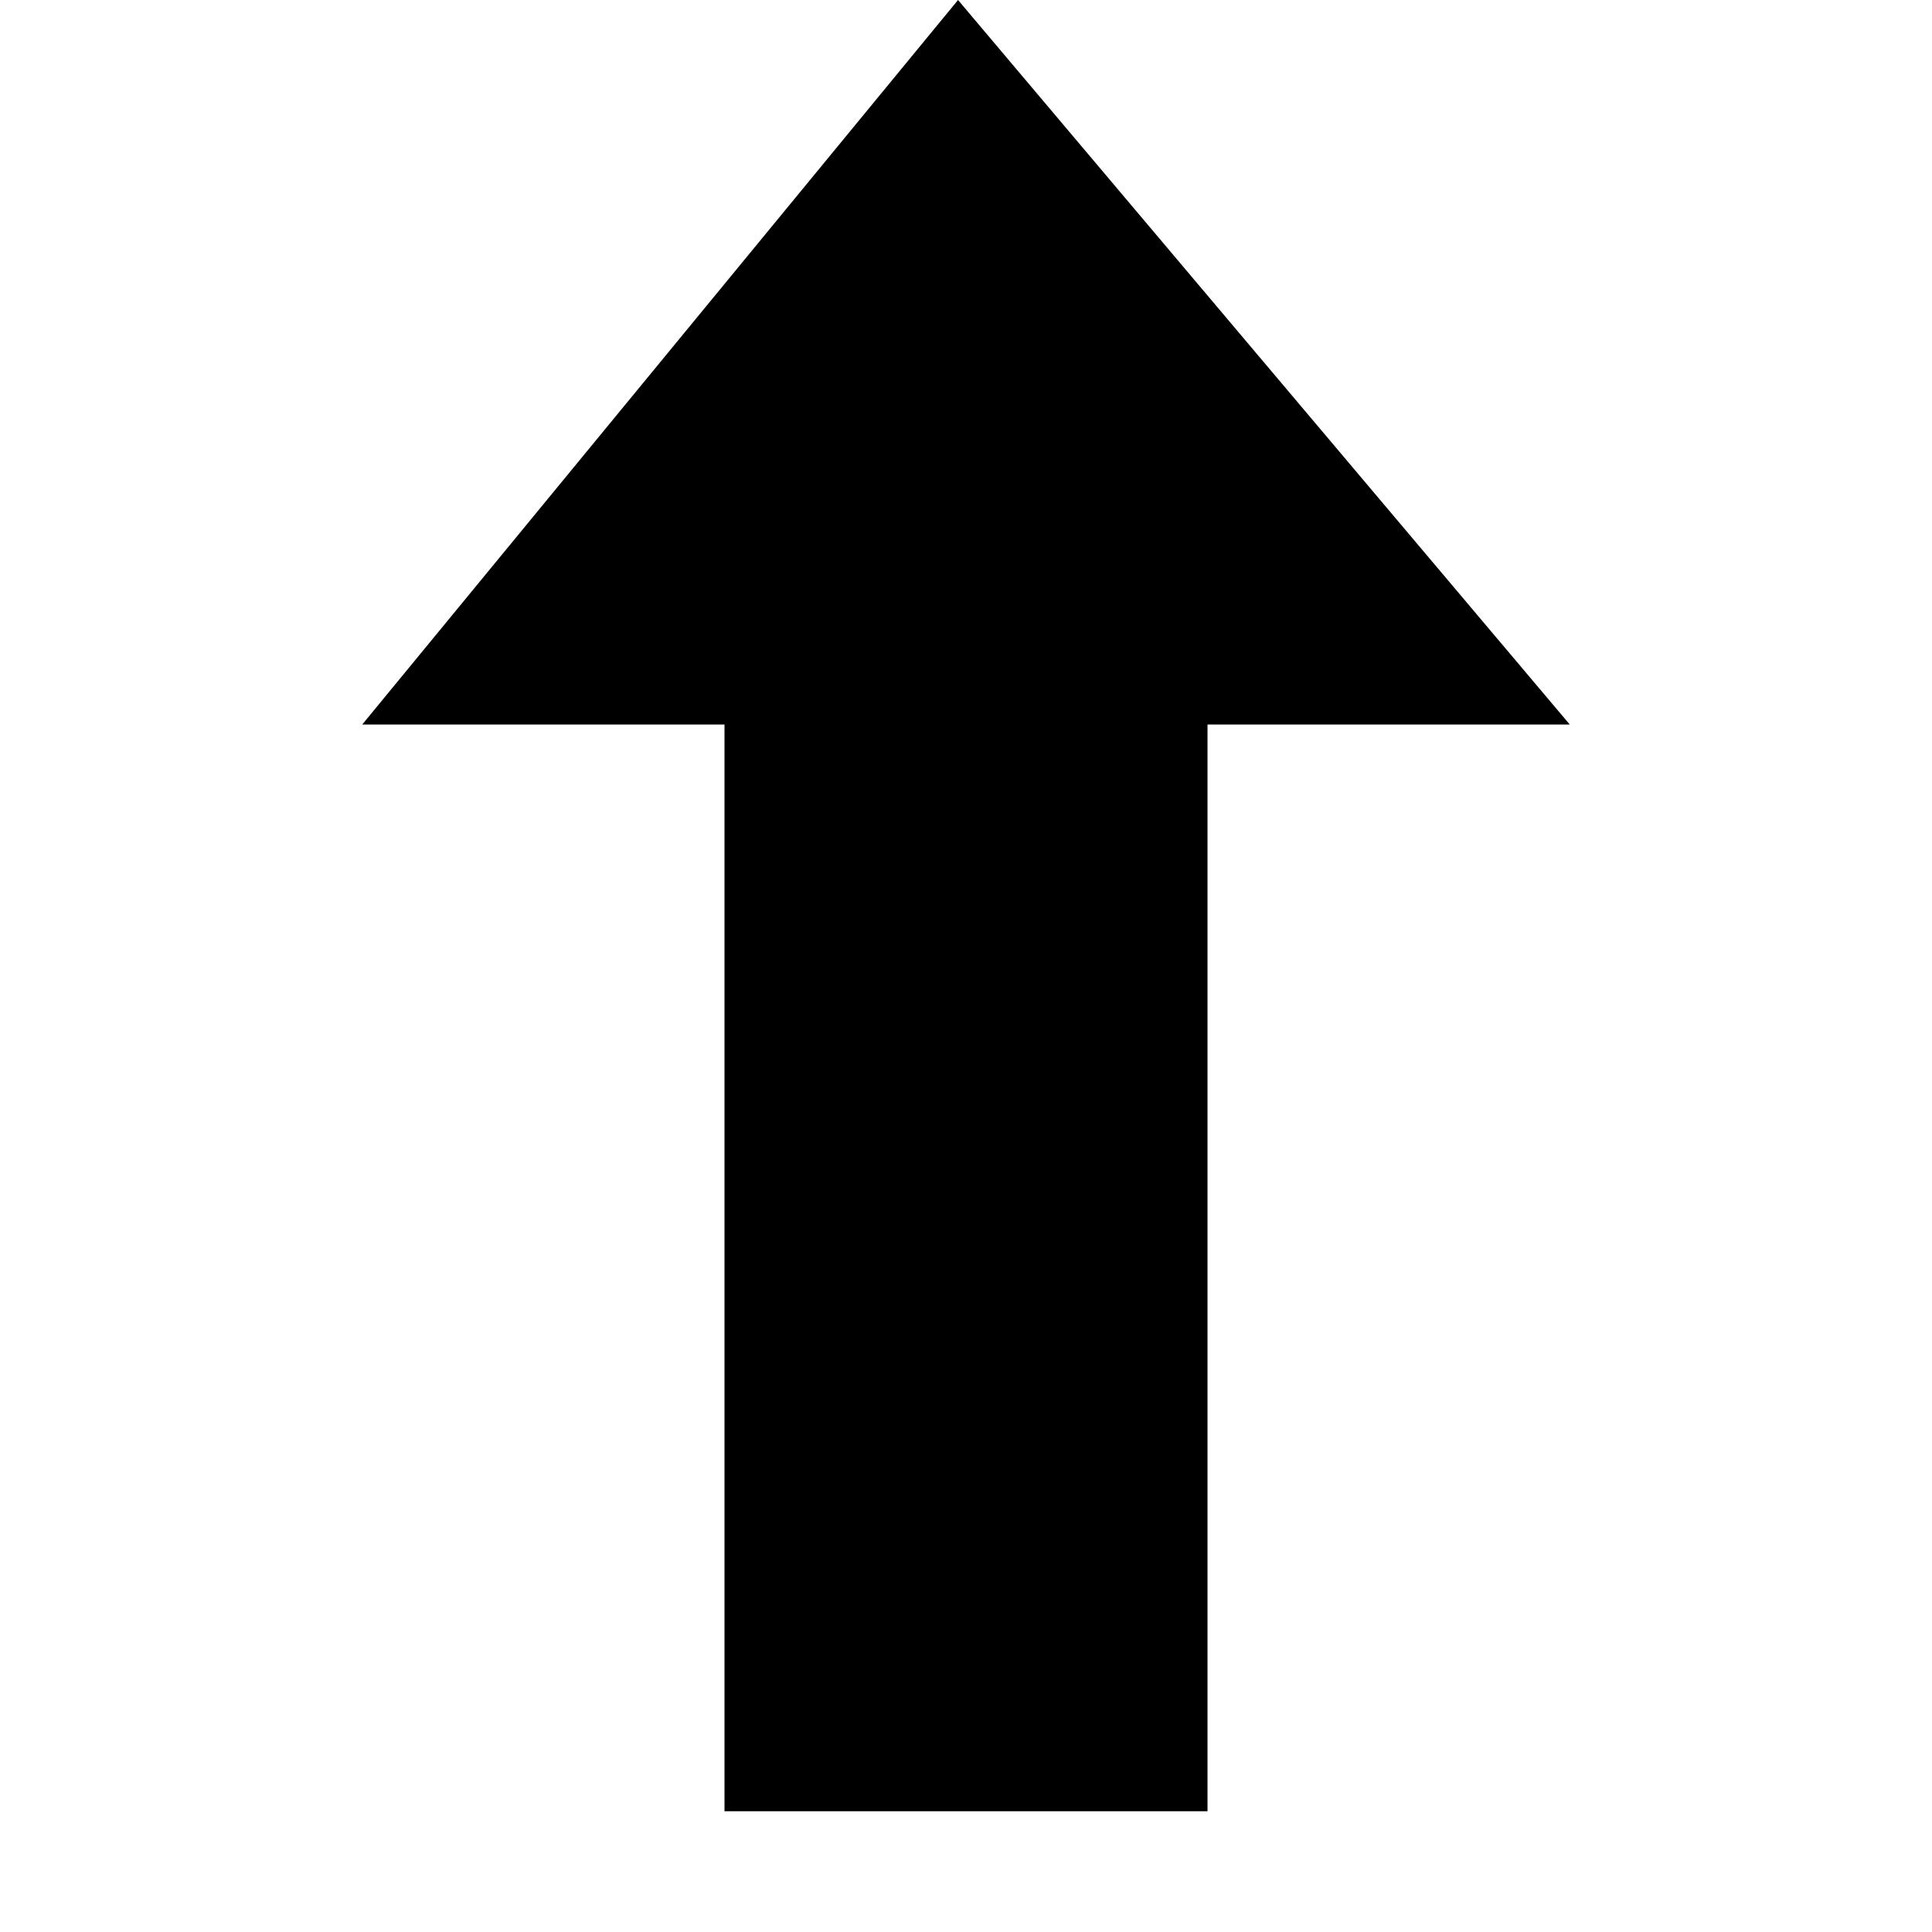
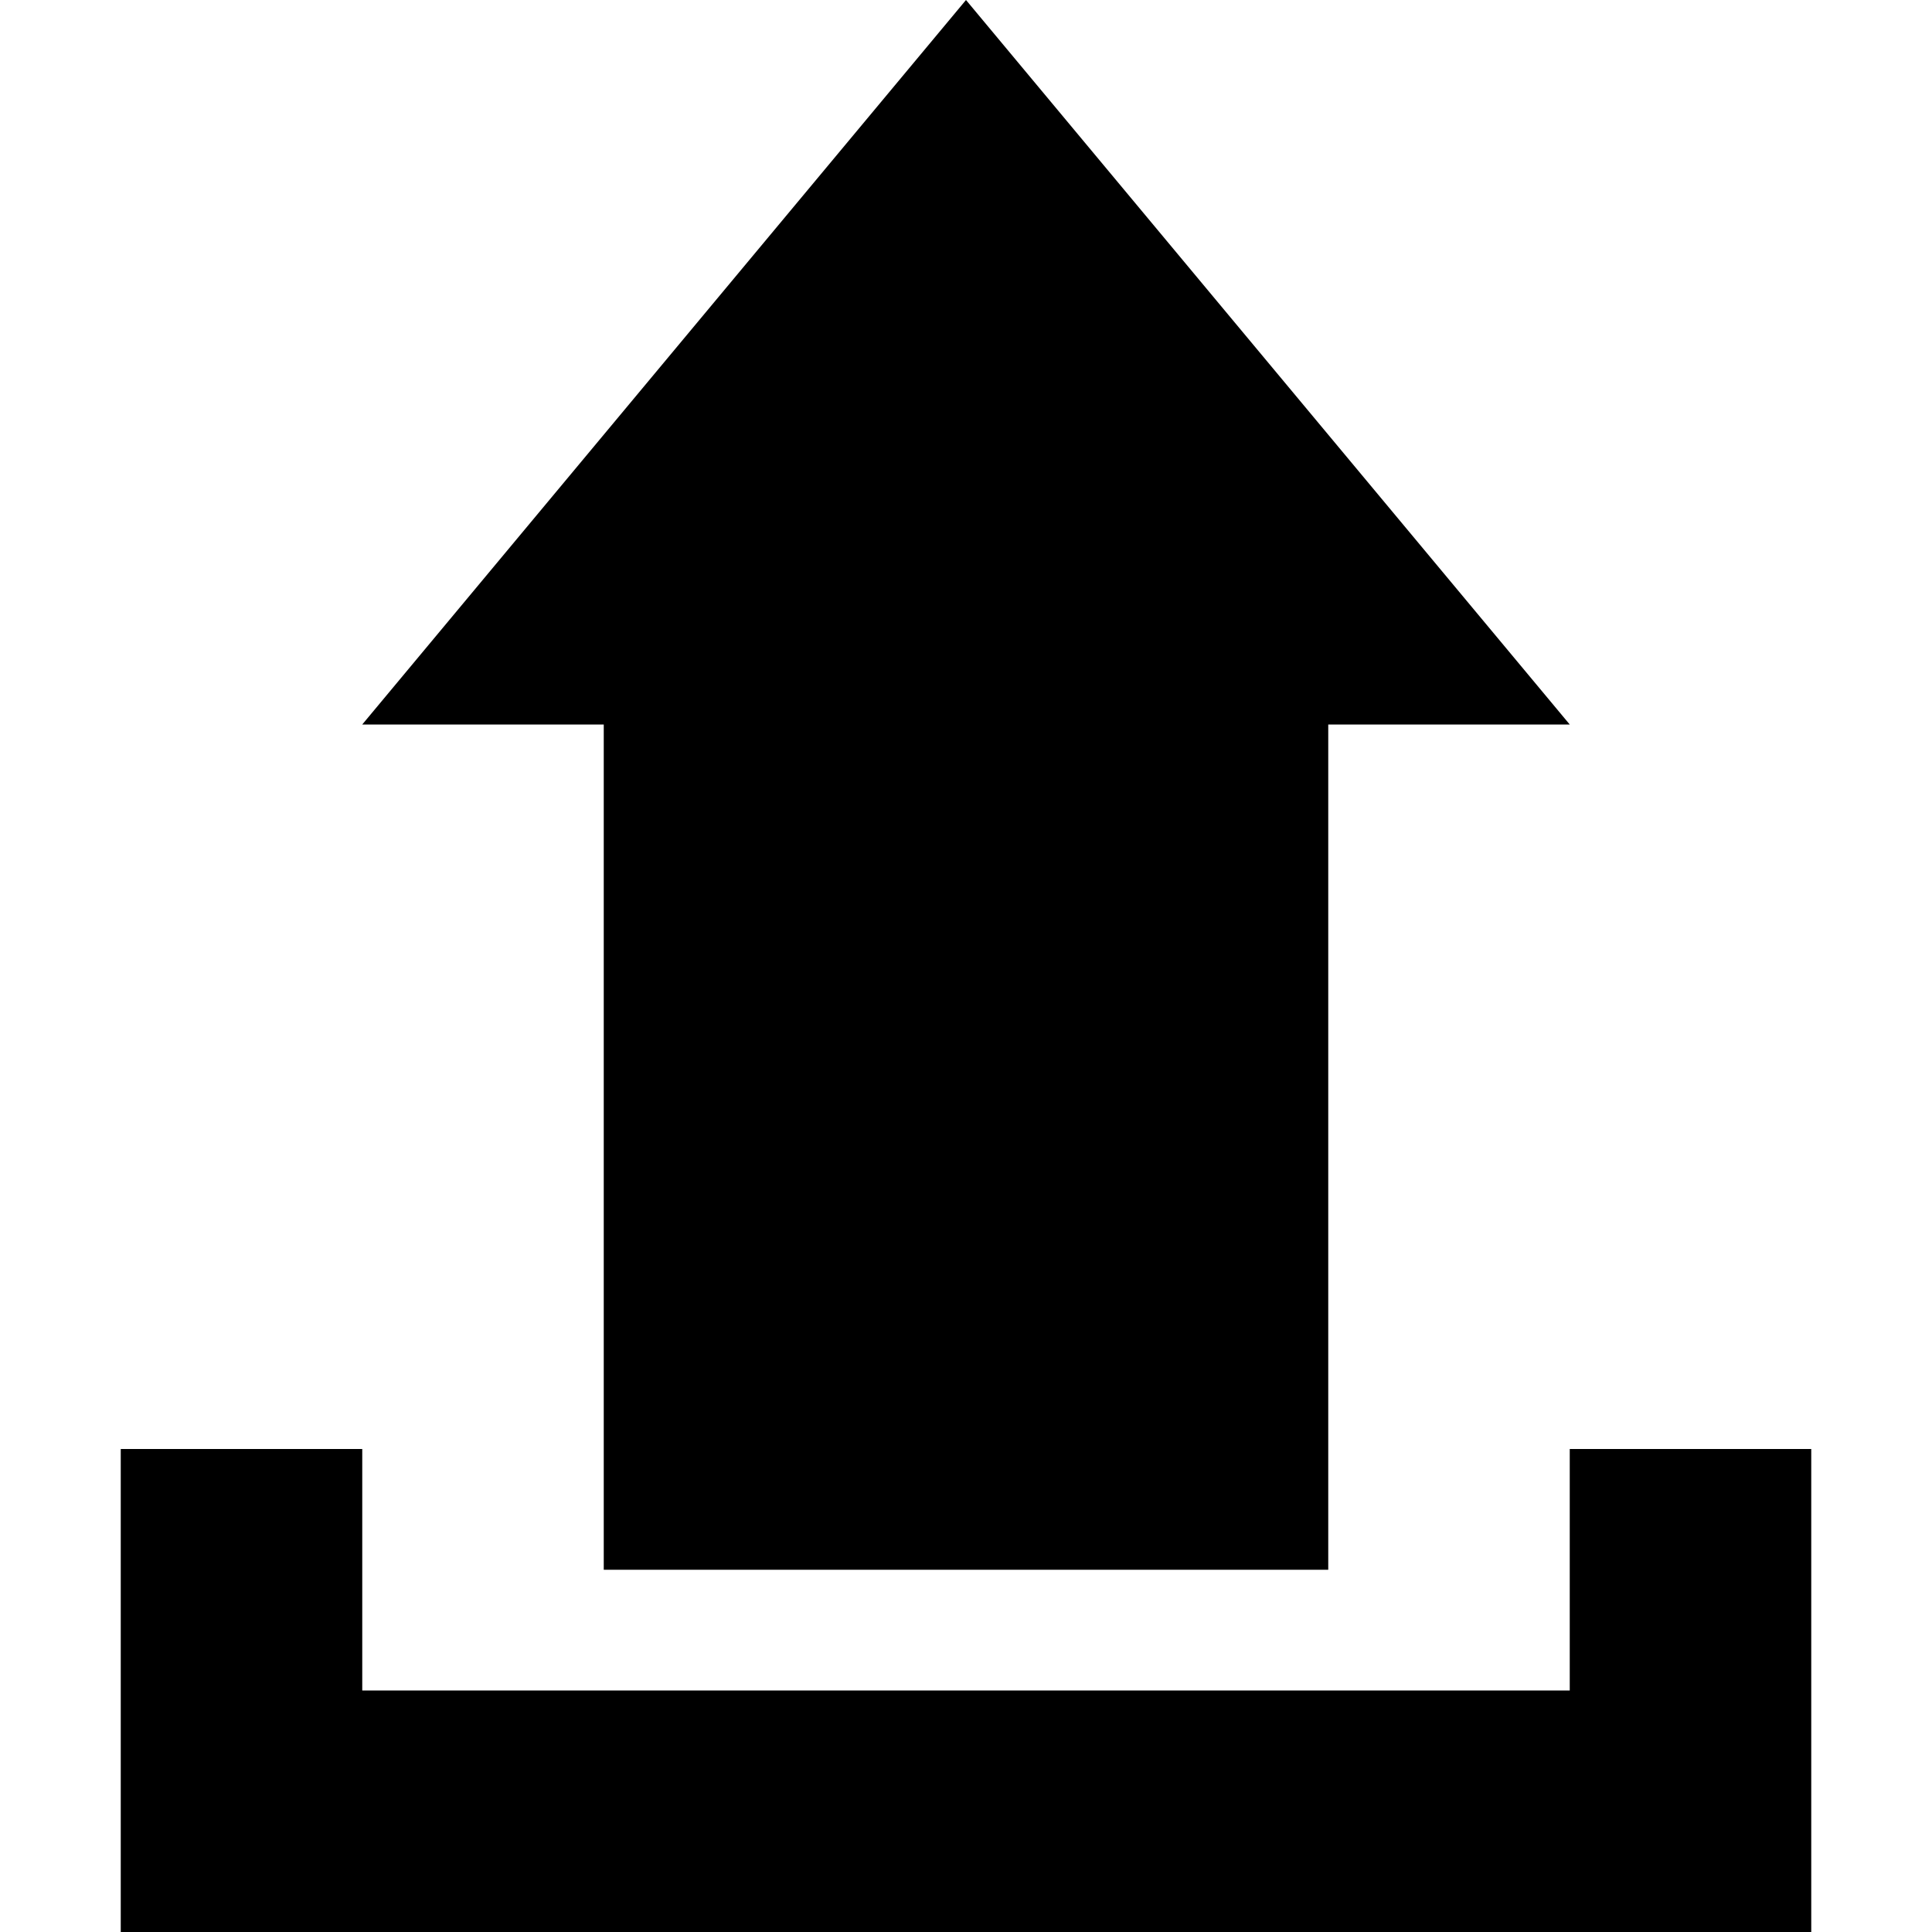
- <svg xmlns="http://www.w3.org/2000/svg" version="1.1" id="Layer_3" x="0px" y="0px" width="32px" height="32px" viewBox="-495.5 400.5 32 32" style="enable-background:new -495.5 400.5 32 32;" xml:space="preserve">
-   <polygon points="-479.632,400.5 -489.5,412.5 -483.5,412.5 -483.5,430.5 -475.5,430.5 -475.5,412.5 -469.5,412.5 " />
+ <svg xmlns="http://www.w3.org/2000/svg" version="1.1" id="download" x="0px" y="0px" viewBox="0 0 32 32" style="enable-background:new 0 0 32 32;" xml:space="preserve">
+   <g>
+     <polygon points="10,12 10,26 22,26 22,12 26,12 16,0 6,12  " />
+     <polyline points="30,32 30,24 26,24 26,28 6,28 6,24 2,24 2,32  " />
+   </g>
</svg>
